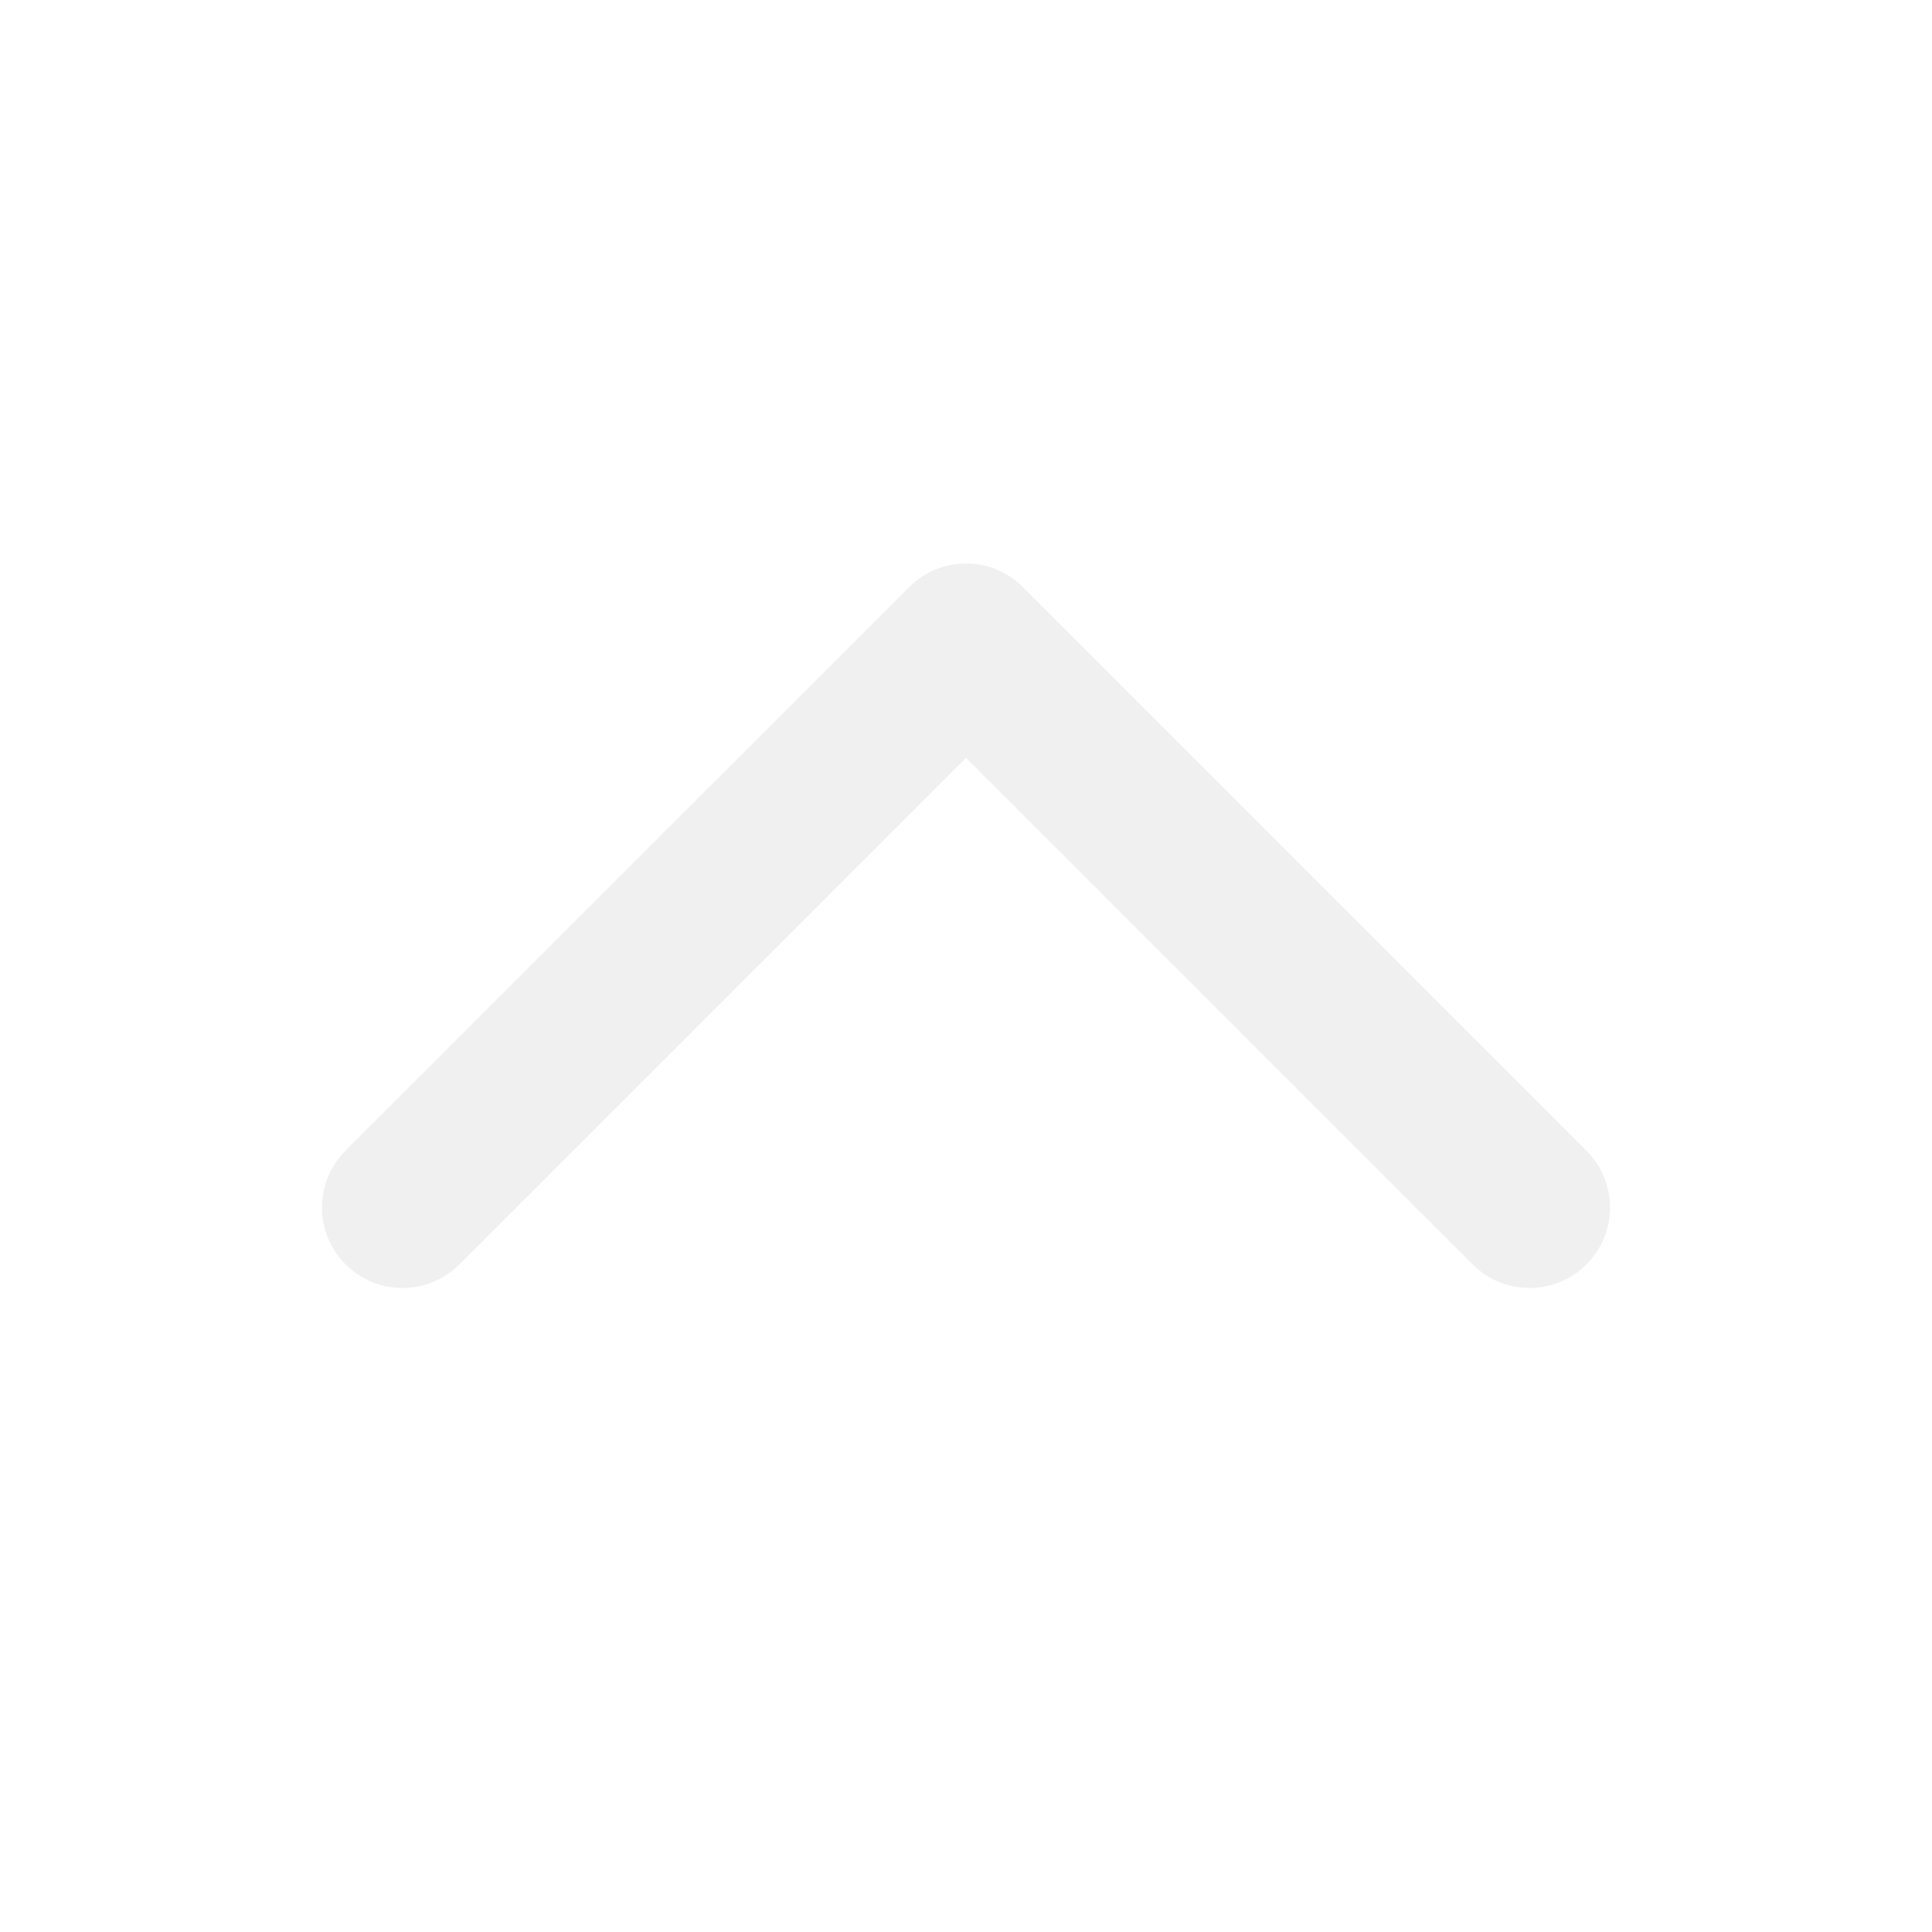
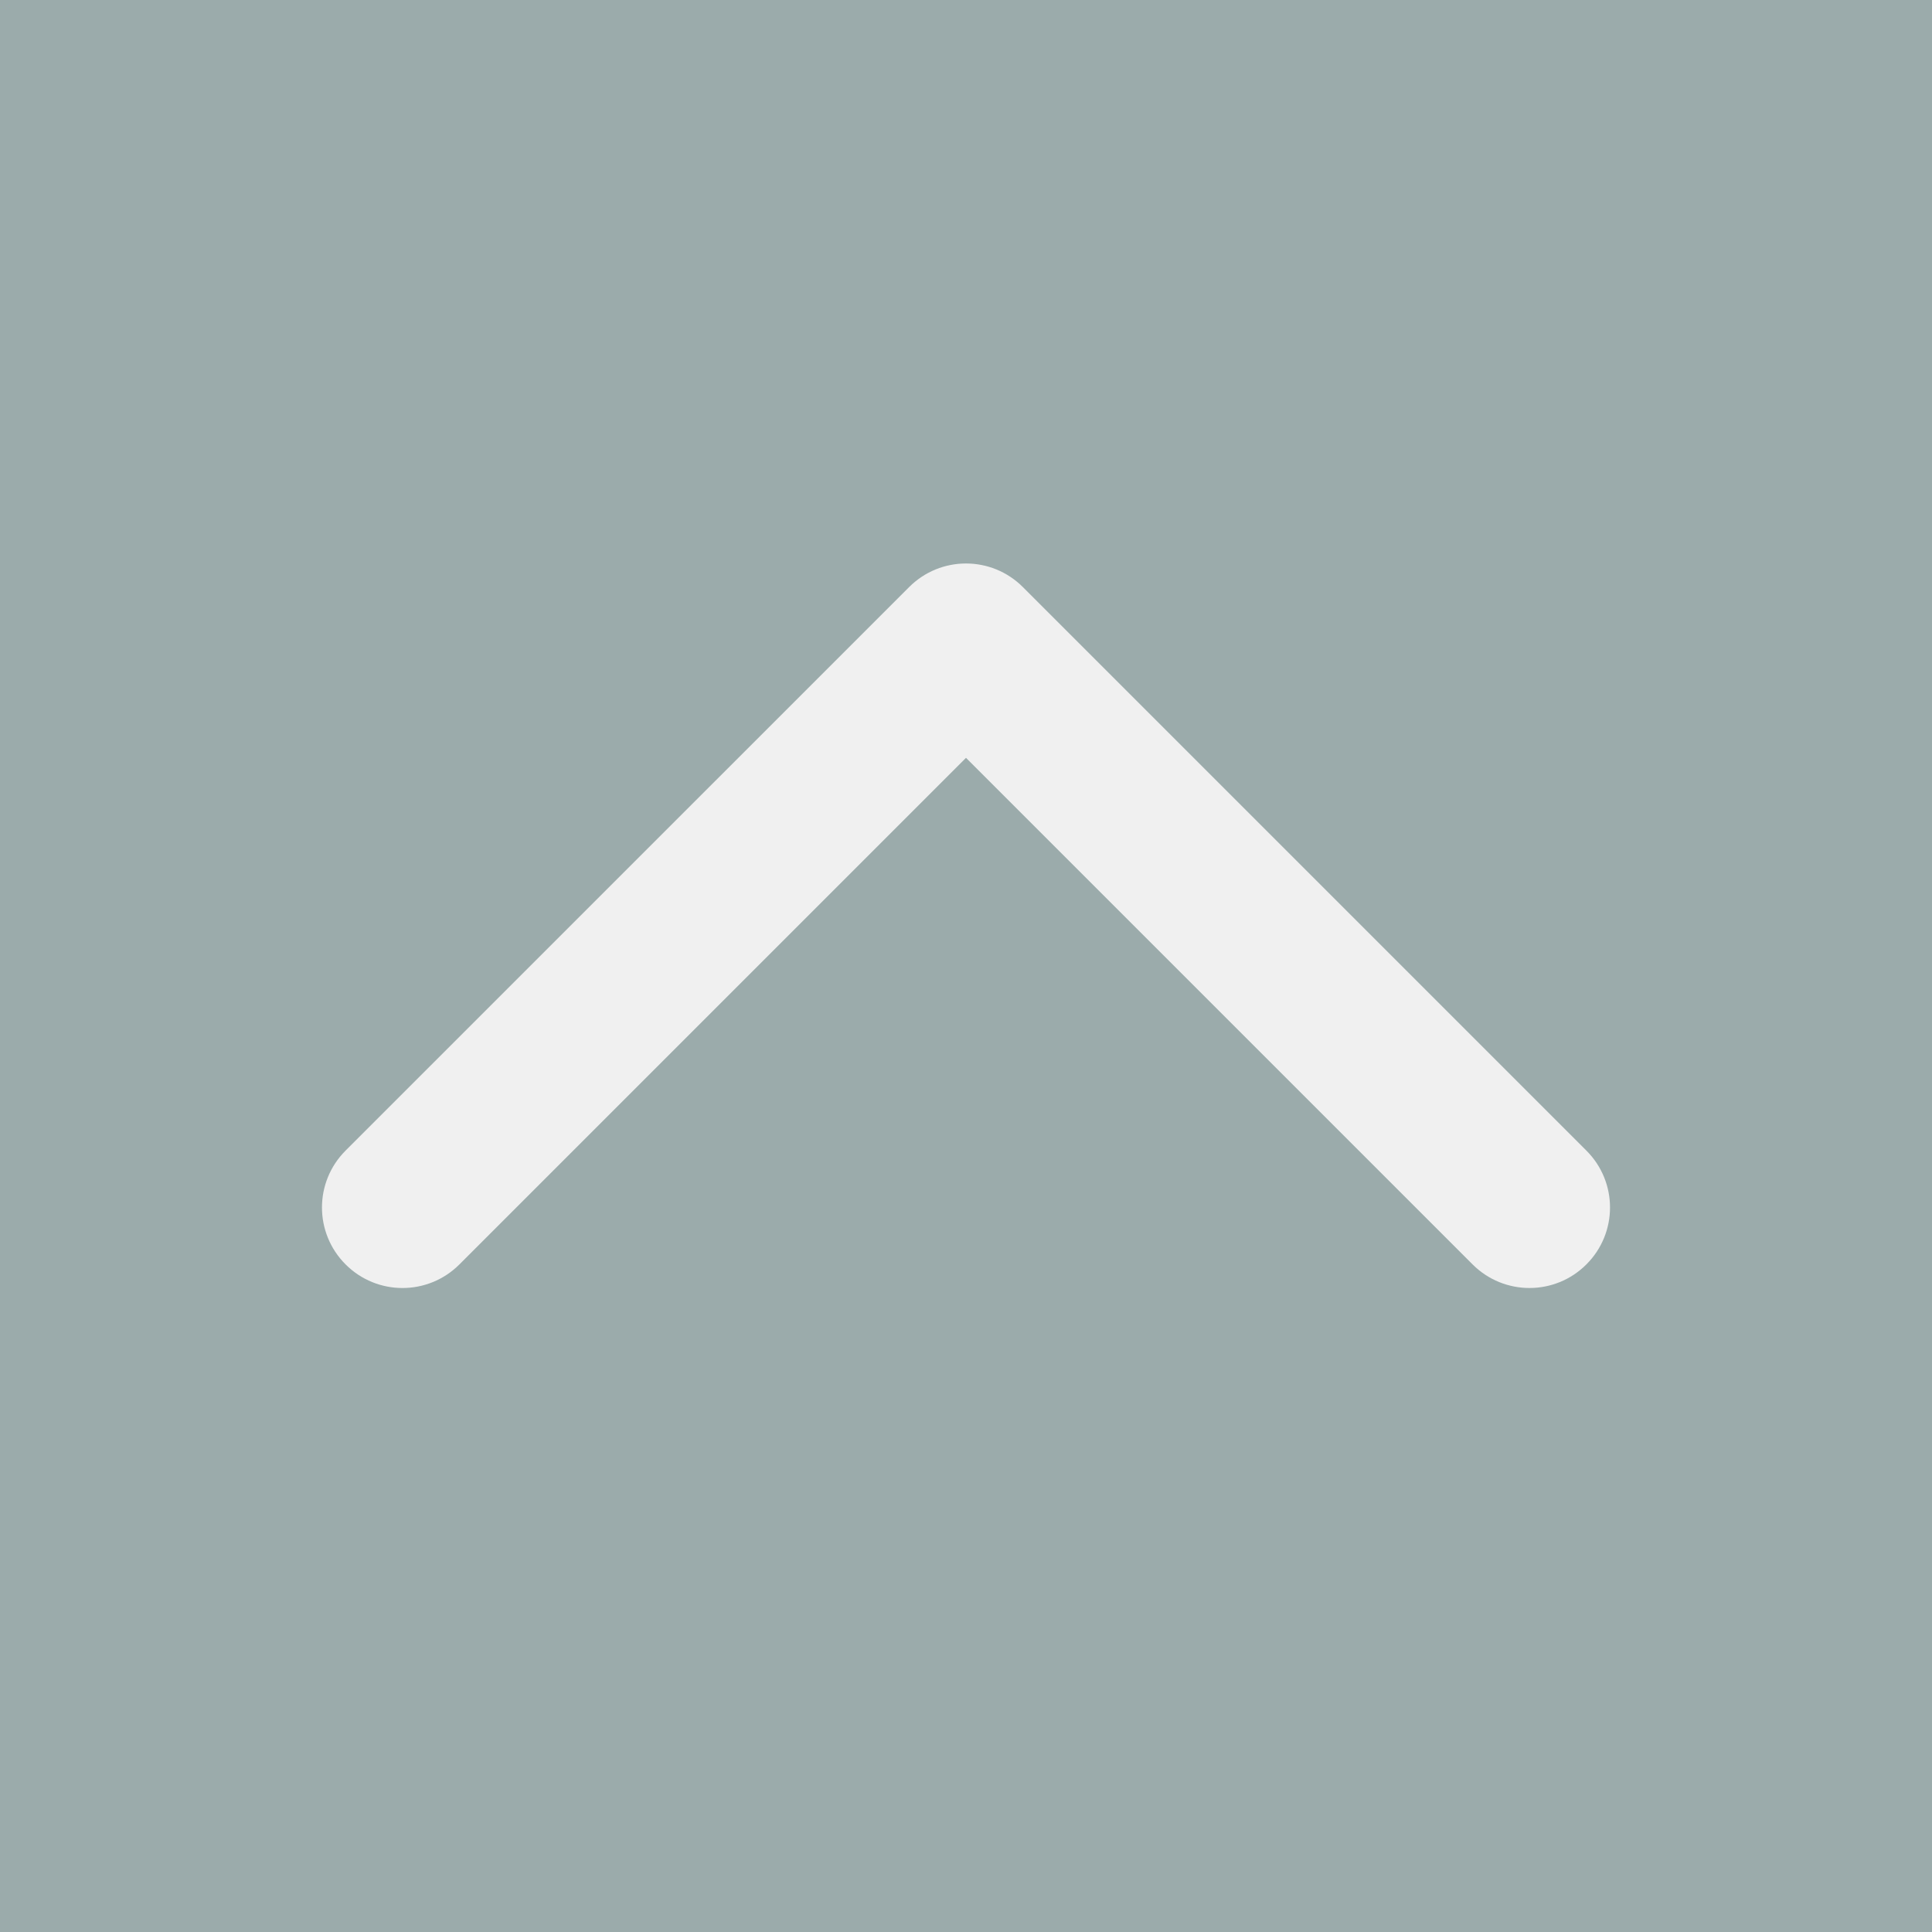
<svg xmlns="http://www.w3.org/2000/svg" width="60" height="60" viewBox="0 0 60 60" fill="none">
  <g clip-path="url(#clip0_362_4)">
-     <path d="M0 0V60H60V0H0ZM49.267 39.267C48.78 39.755 48.14 40 47.5 40C46.86 40 46.22 39.755 45.732 39.267L30 23.535L14.268 39.267C13.29 40.245 11.71 40.245 10.732 39.267C9.755 38.29 9.755 36.71 10.732 35.733L28.233 18.233C29.21 17.255 30.79 17.255 31.767 18.233L49.267 35.733C50.245 36.71 50.245 38.29 49.267 39.267Z" fill="#fff" />
+     <path d="M0 0V60H60V0H0ZM49.267 39.267C48.78 39.755 48.14 40 47.5 40C46.86 40 46.22 39.755 45.732 39.267L30 23.535L14.268 39.267C13.29 40.245 11.71 40.245 10.732 39.267C9.755 38.29 9.755 36.71 10.732 35.733L28.233 18.233C29.21 17.255 30.79 17.255 31.767 18.233L49.267 35.733C50.245 36.71 50.245 38.29 49.267 39.267Z" fill="#9BABAB" />
  </g>
  <defs>
    <clipPath id="clip0_362_4">
      <rect width="60" height="60" fill="#0b3453" />
    </clipPath>
  </defs>
</svg>
